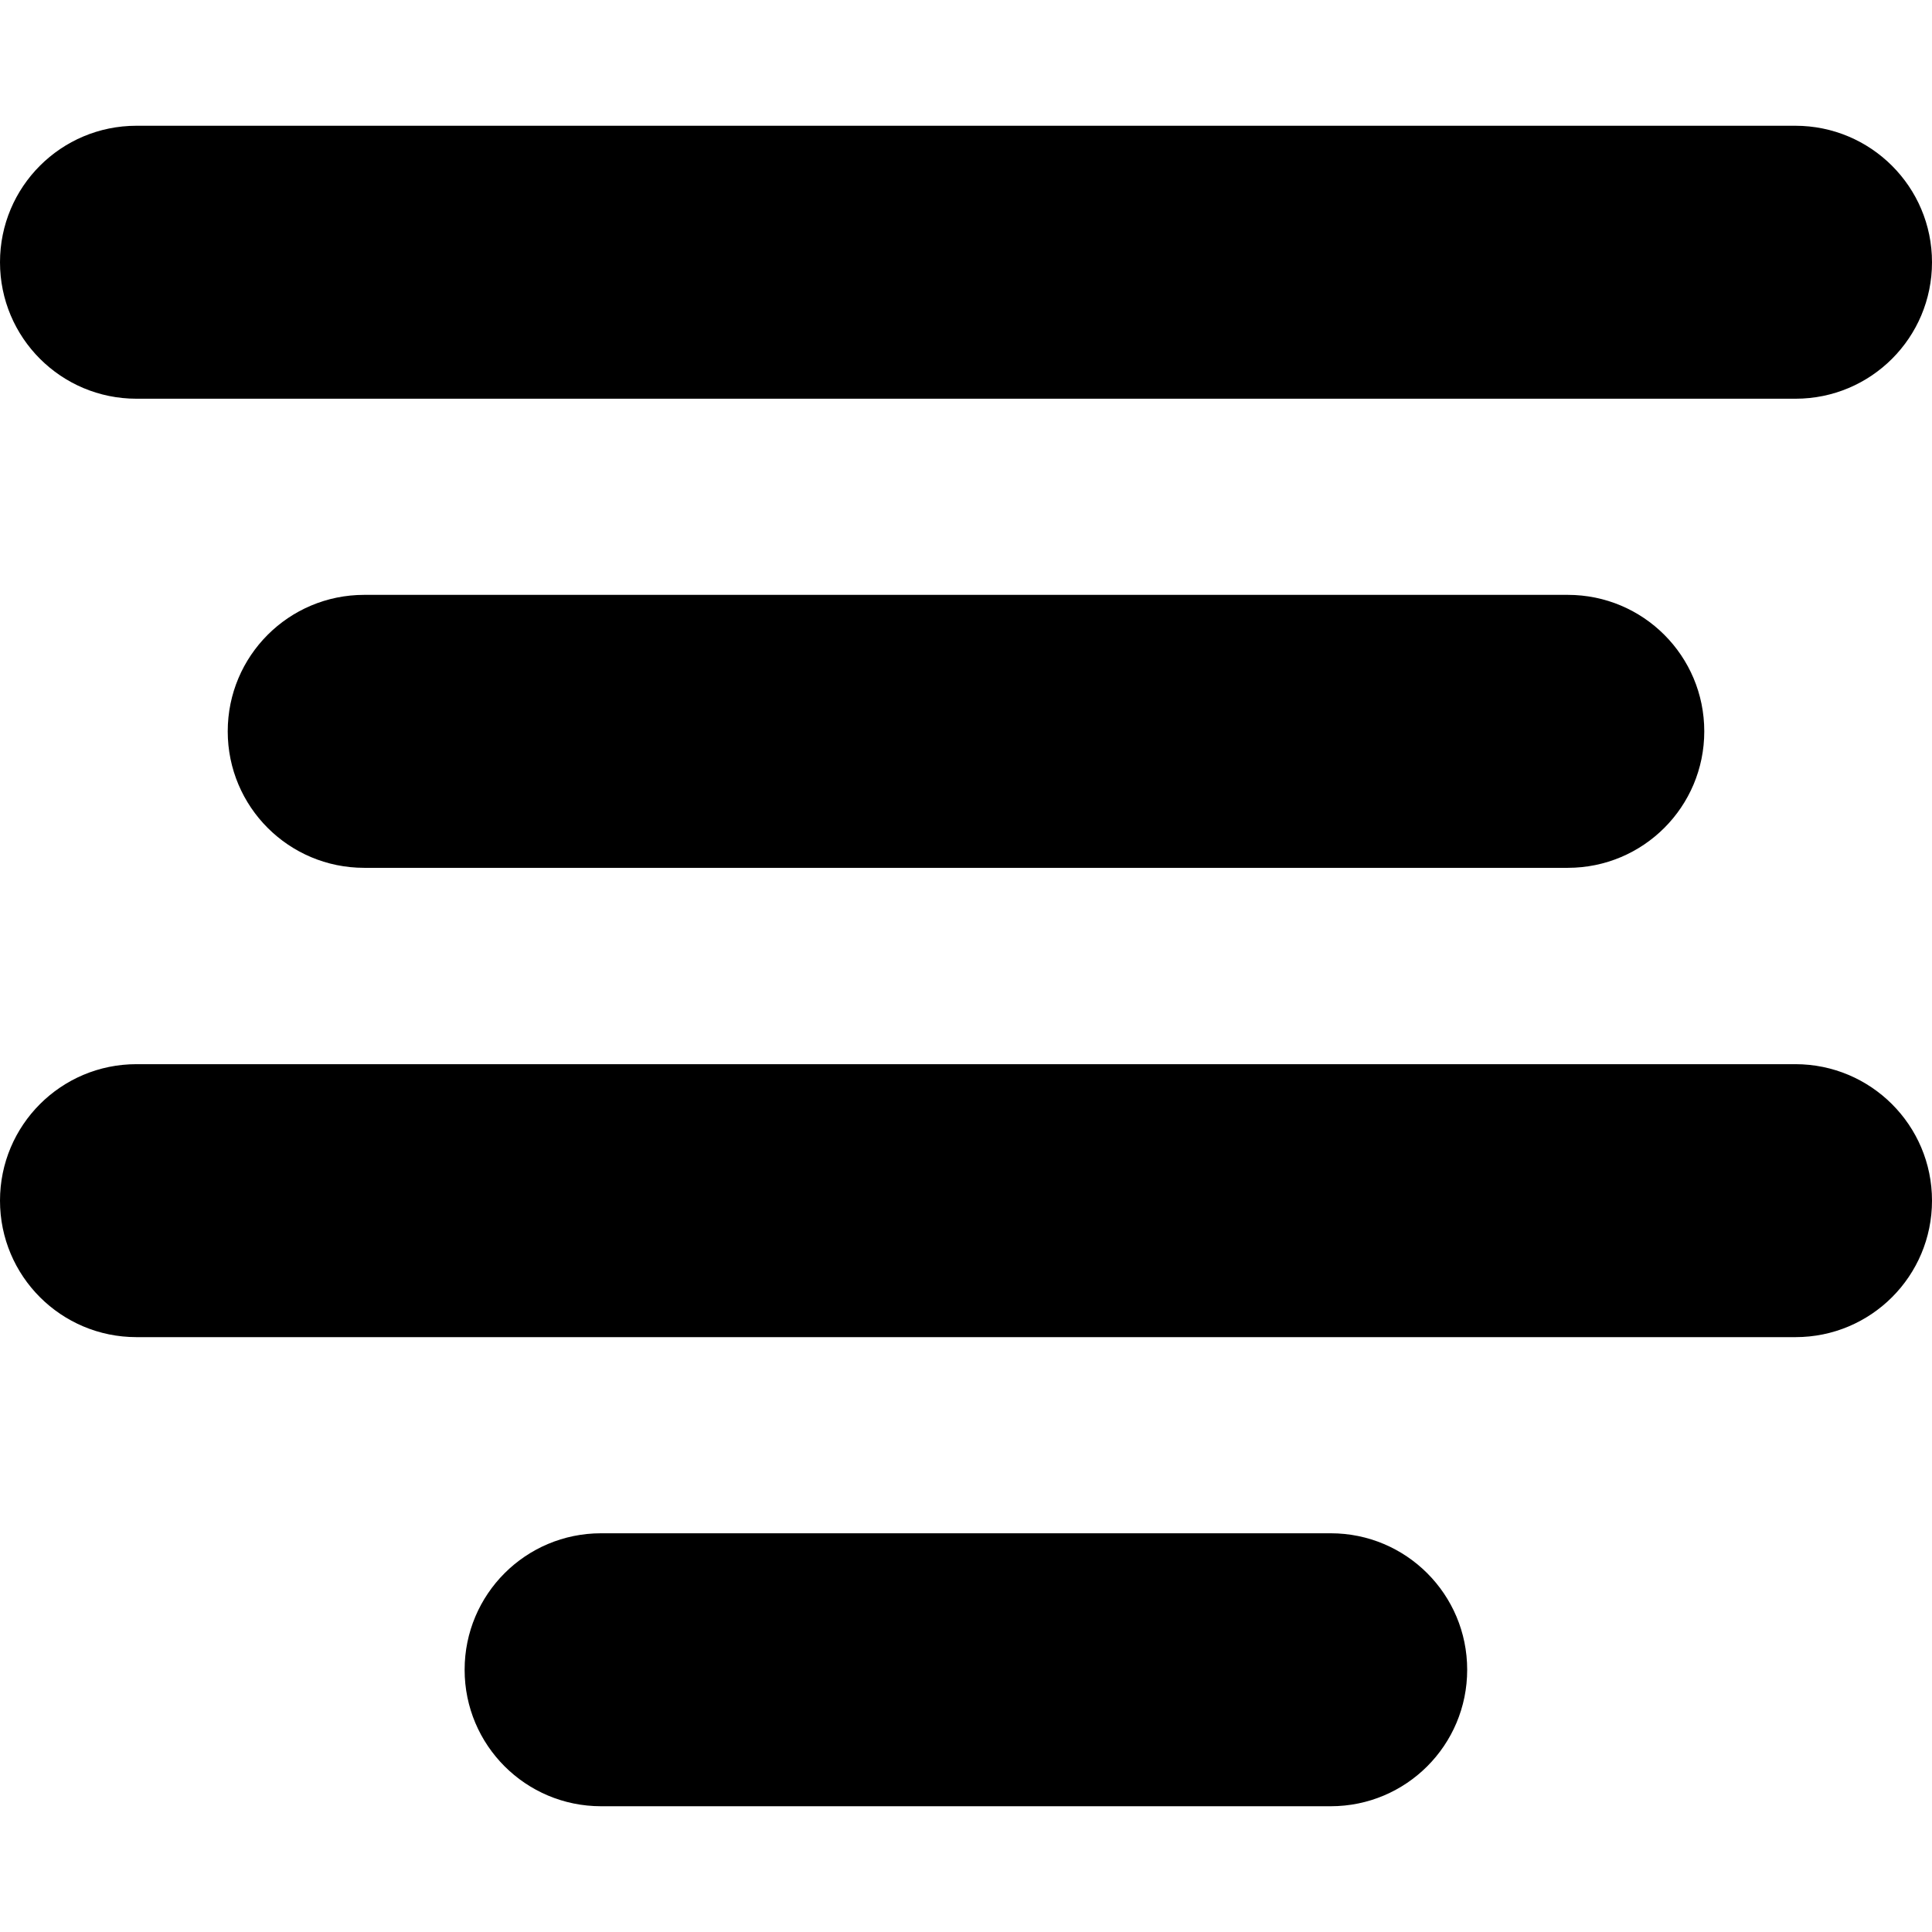
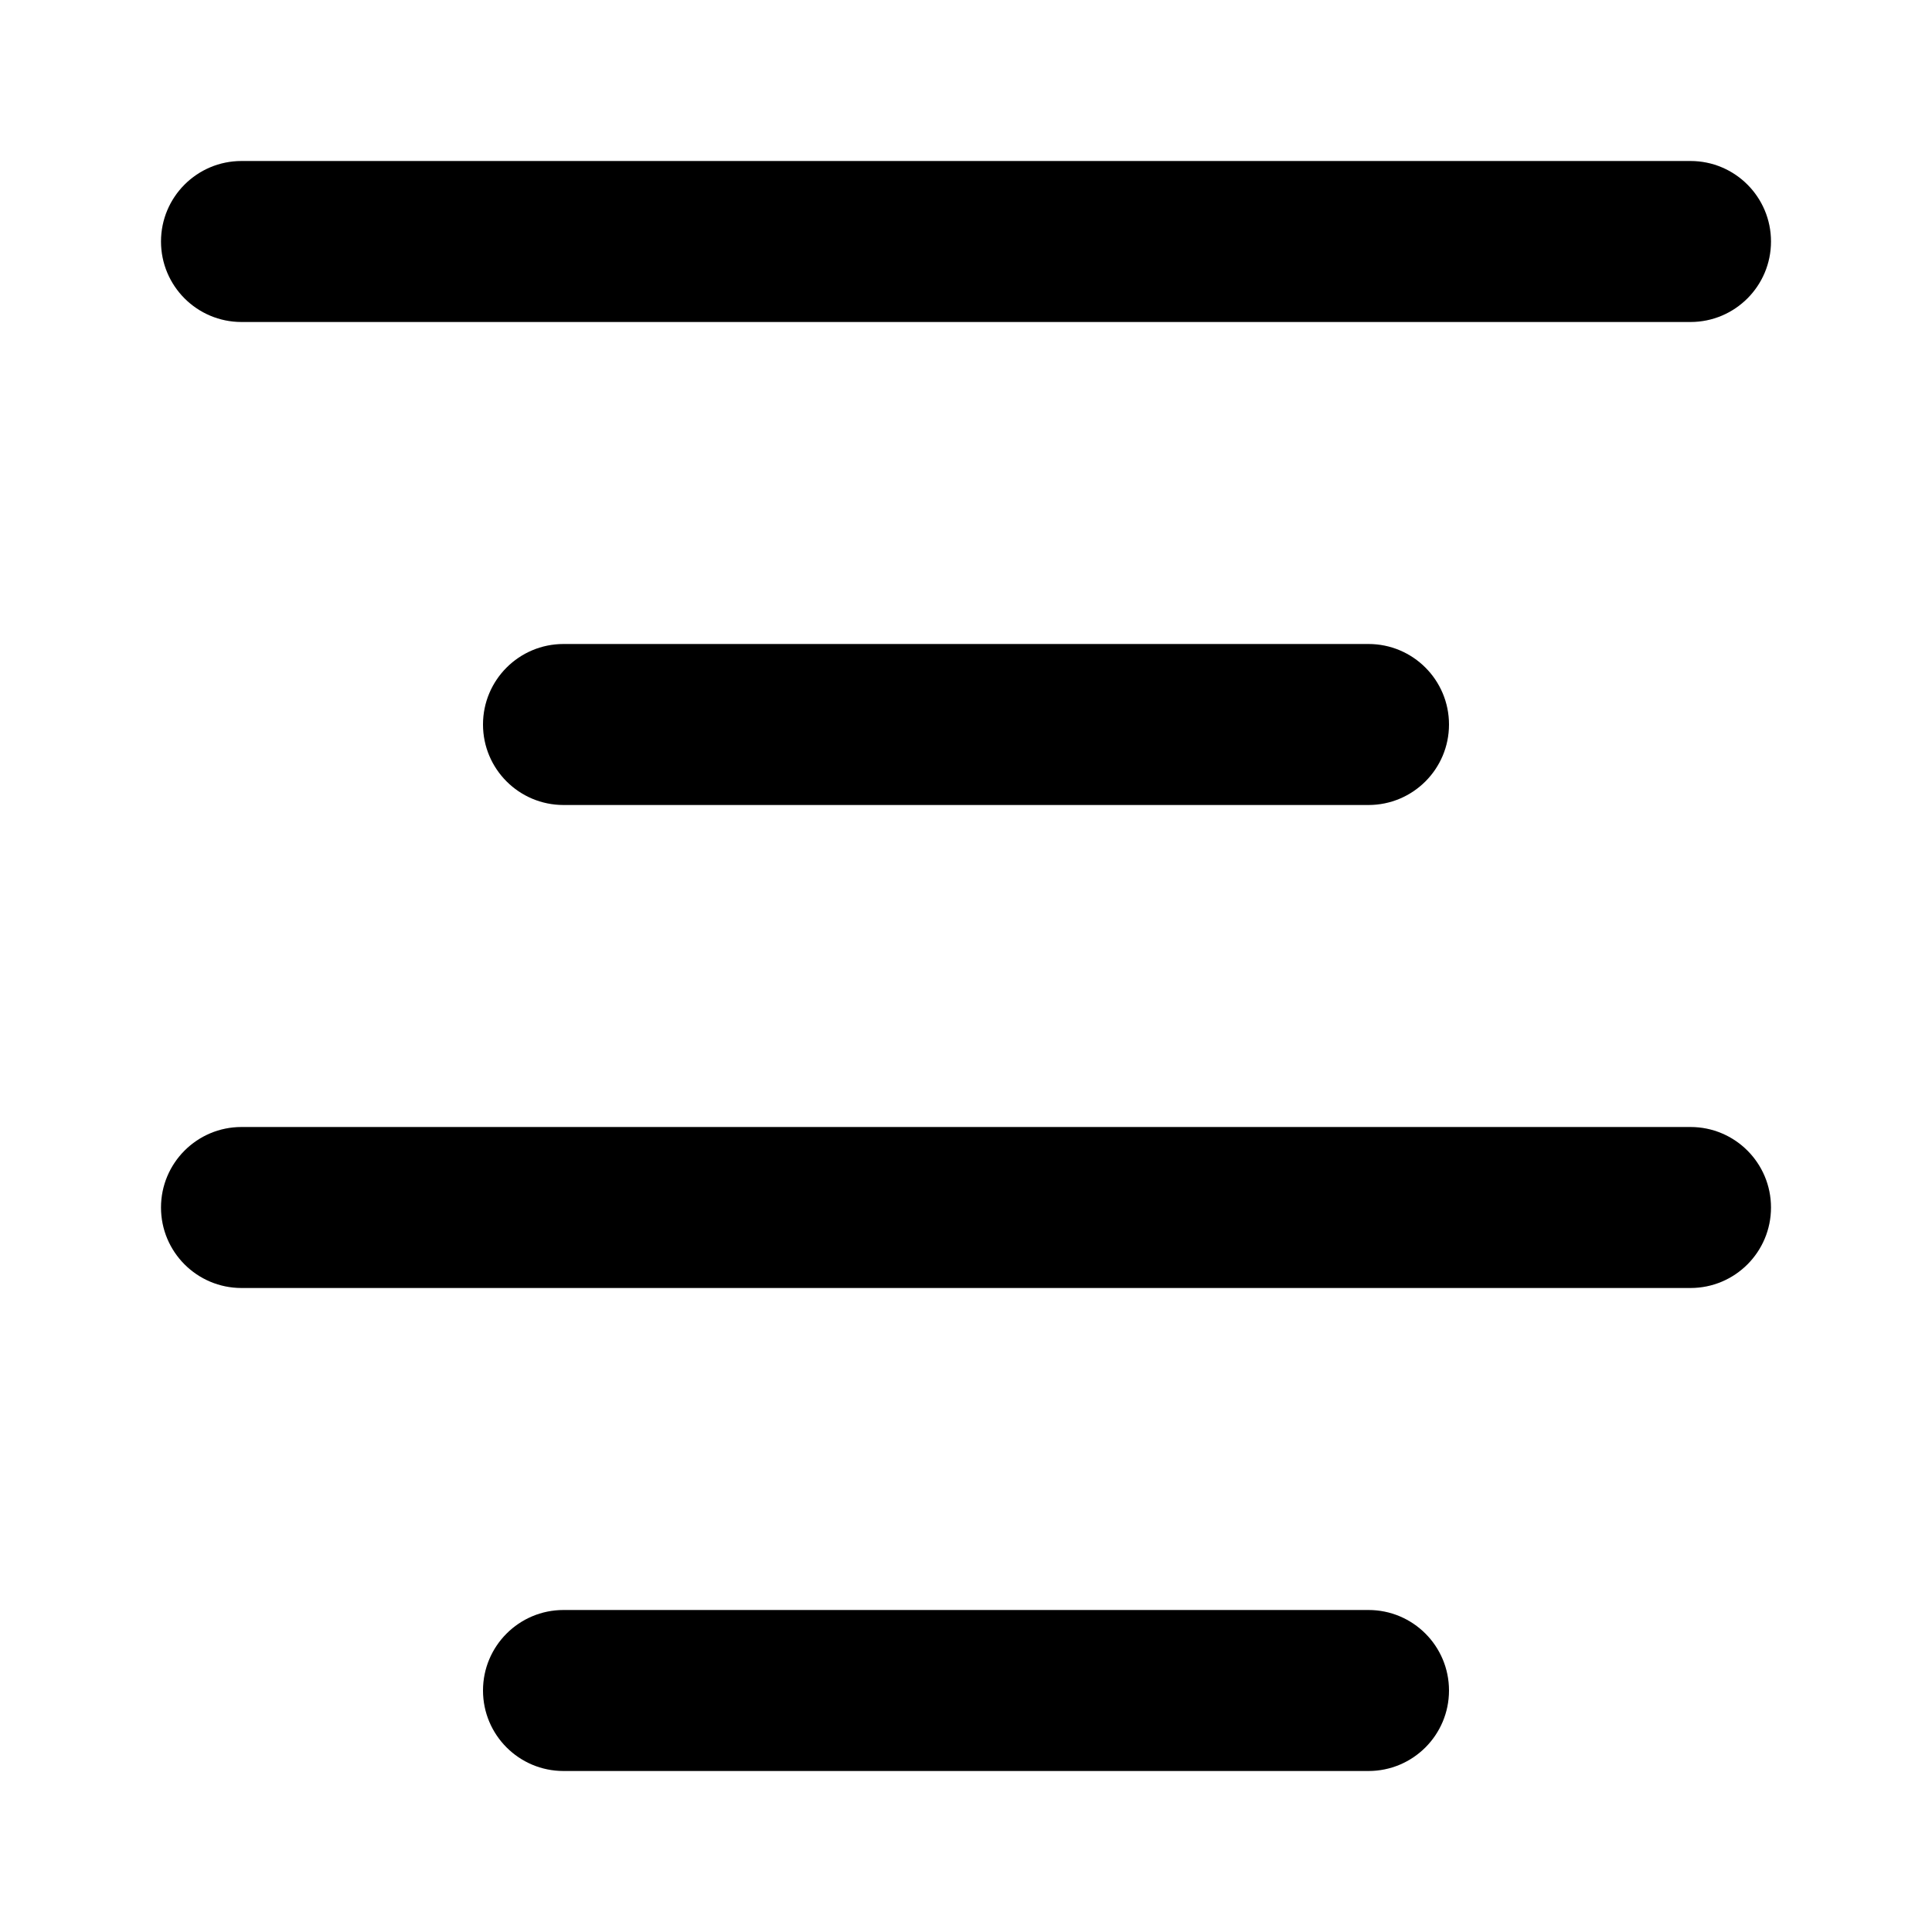
- <svg xmlns="http://www.w3.org/2000/svg" version="1.1" id="Capa_1" x="0px" y="0px" width="990.9px" height="990.9px" viewBox="0 0 990.9 990.9" style="enable-background:new 0 0 990.9 990.9;" xml:space="preserve">
-   <g>
-     <path d="M920.8,64.5H70c-38.7,0-70,31.3-70,70c0,38.7,31.3,70,70,70h850.9c38.7,0,70-31.3,70-70C990.9,95.8,959.5,64.5,920.8,64.5z   " />
-     <path d="M920.8,545.801H70c-38.7,0-70,31.299-70,70c0,38.699,31.3,70,70,70h850.9c38.7,0,70-31.301,70-70   C990.9,577.1,959.5,545.801,920.8,545.801z" />
-     <path d="M804.101,445.1c38.699,0,70-31.3,70-70s-31.301-70-70-70H186.8c-38.7,0-70,31.3-70,70s31.3,70,70,70H804.101z" />
-     <path d="M682.5,926.4c38.7,0,70-31.301,70-70c0-38.701-31.3-70-70-70H308.3c-38.7,0-70,31.299-70,70c0,38.699,31.3,70,70,70H682.5z   " />
-   </g>
-   <g>
- </g>
-   <g>
- </g>
-   <g>
- </g>
-   <g>
- </g>
-   <g>
- </g>
-   <g>
- </g>
-   <g>
- </g>
-   <g>
- </g>
-   <g>
- </g>
-   <g>
- </g>
-   <g>
- </g>
-   <g>
- </g>
-   <g>
- </g>
-   <g>
- </g>
-   <g>
- </g>
+ <svg xmlns="http://www.w3.org/2000/svg" viewBox="0 0 24 24">
+   <path d="M22,3a1,1,0,0,1-1,1H3A1,1,0,0,1,3,2H21A1,1,0,0,1,22,3Zm-5,7a1,1,0,0,0,0-2H7a1,1,0,0,0,0,2Zm4,4H3a1,1,0,0,0,0,2H21a1,1,0,0,0,0-2Zm-4,8a1,1,0,0,0,0-2H7a1,1,0,0,0,0,2Z" />
</svg>
